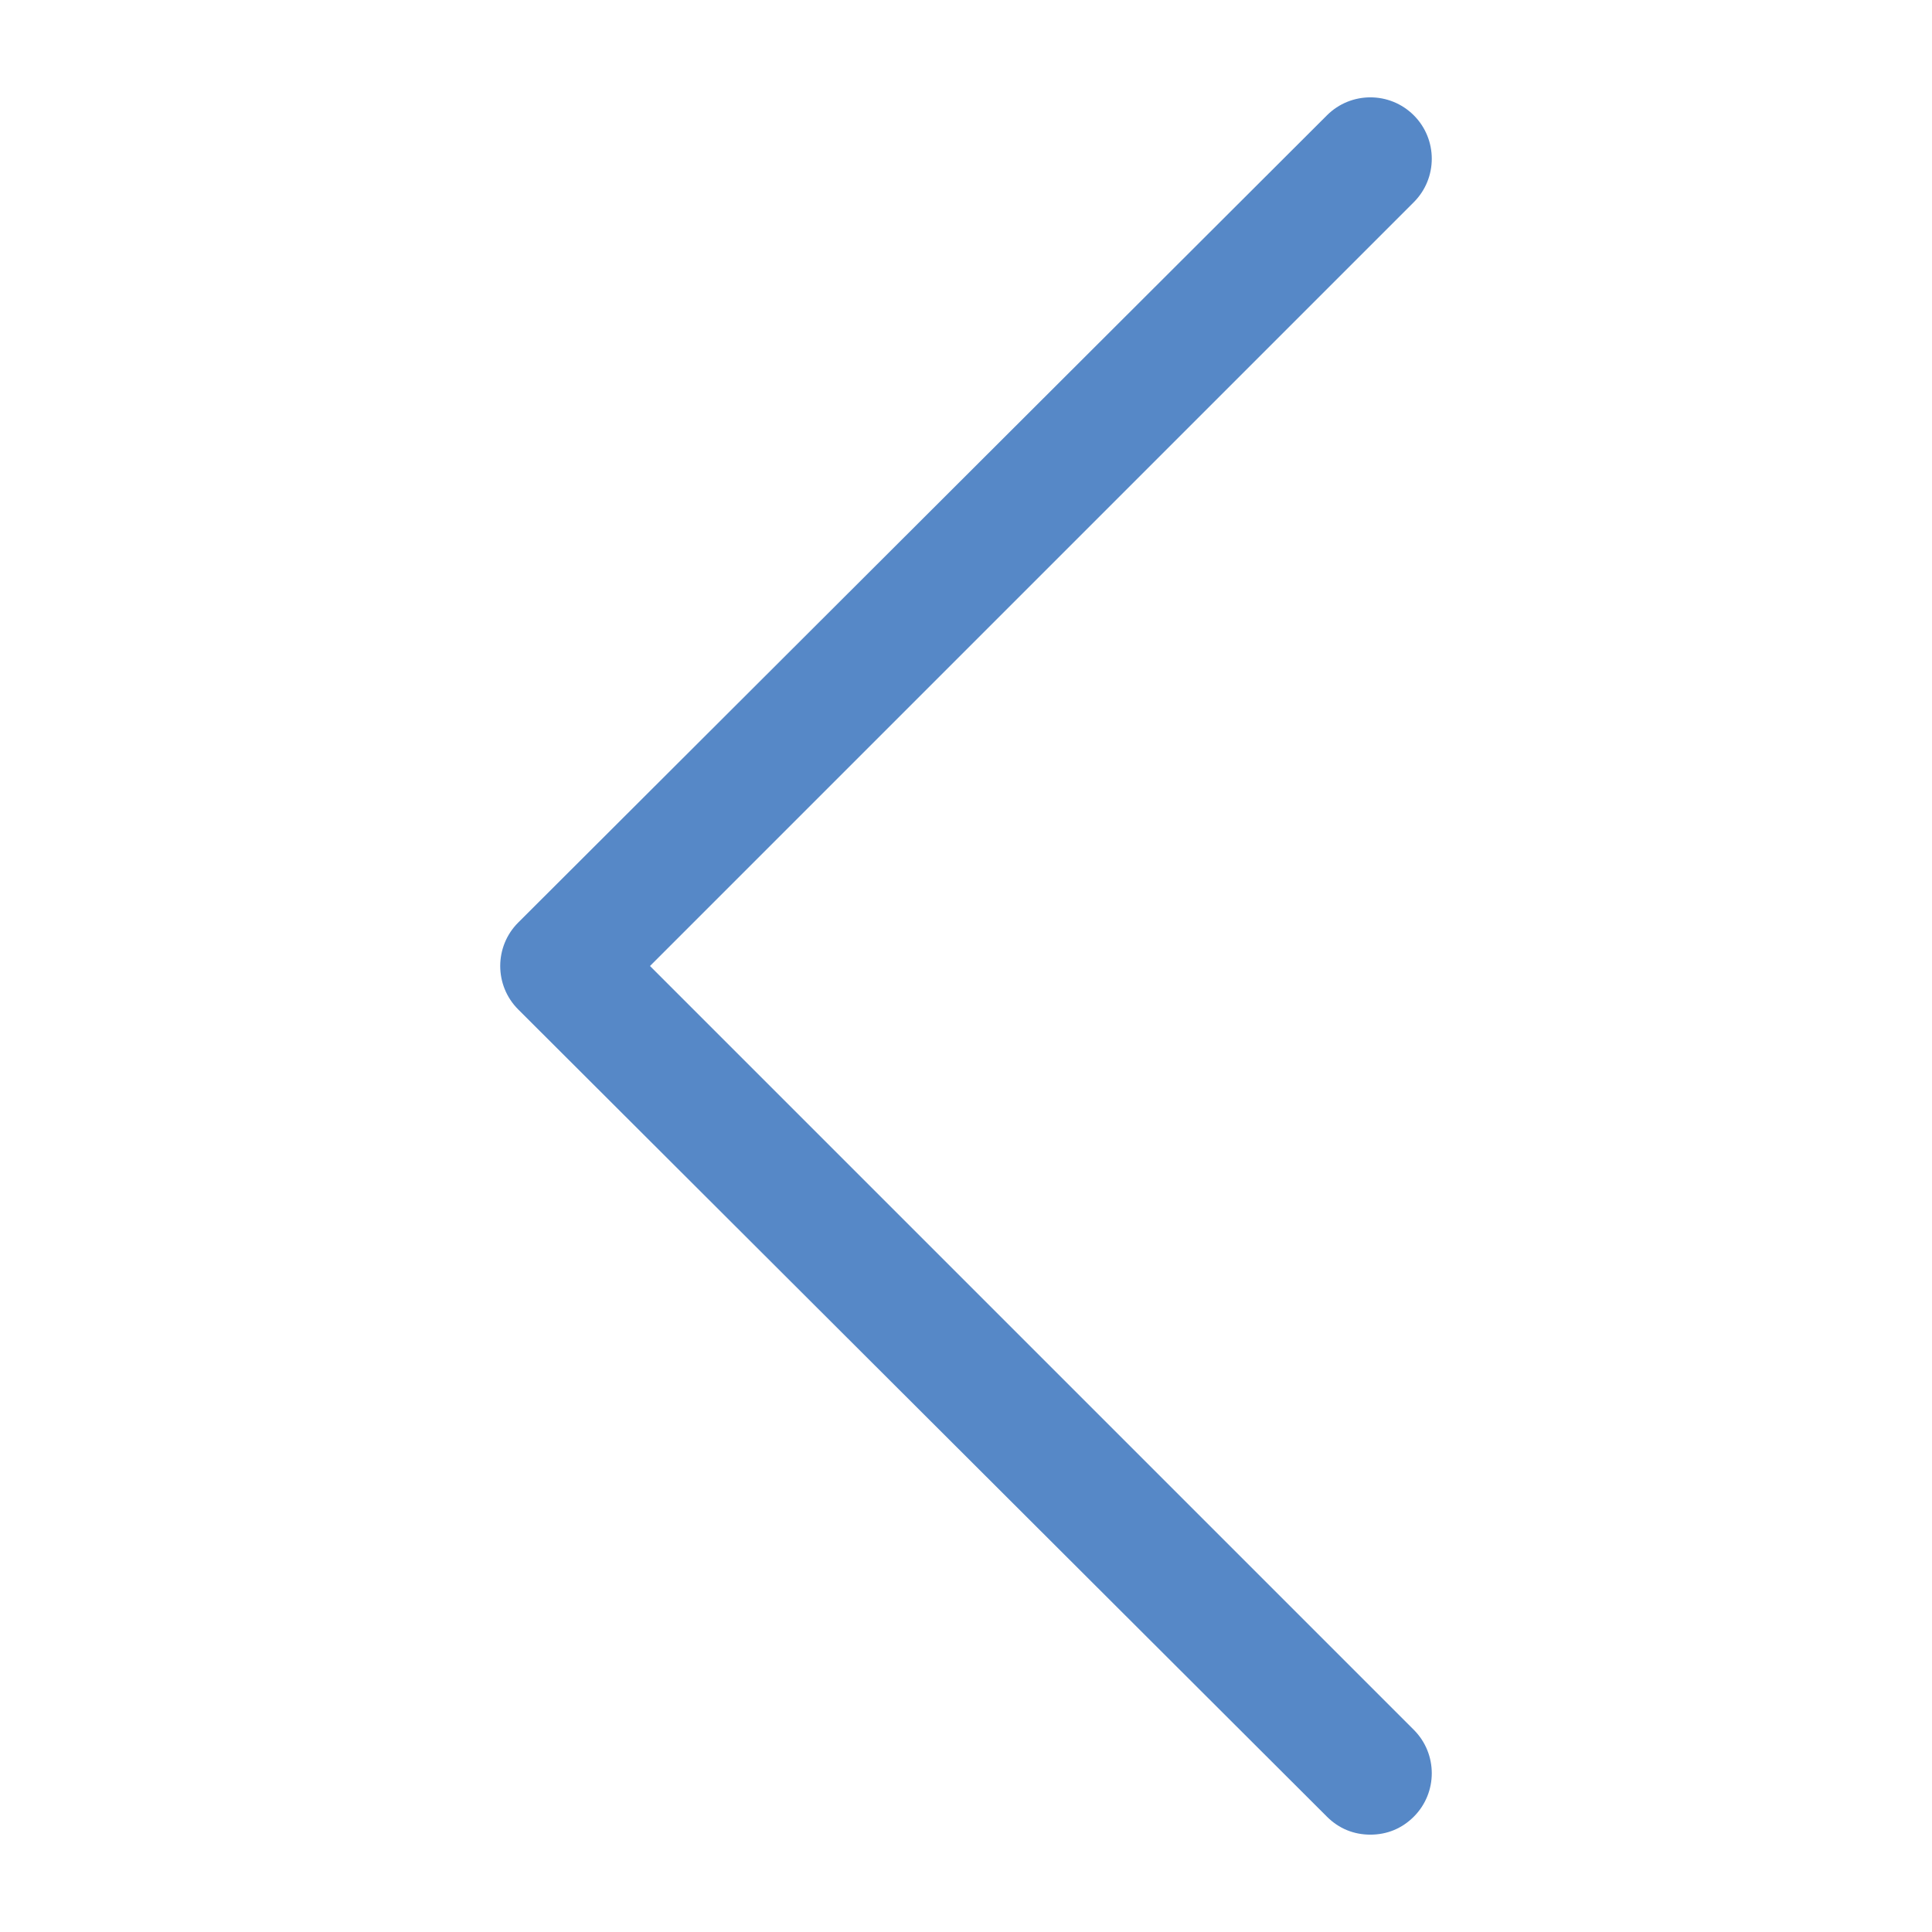
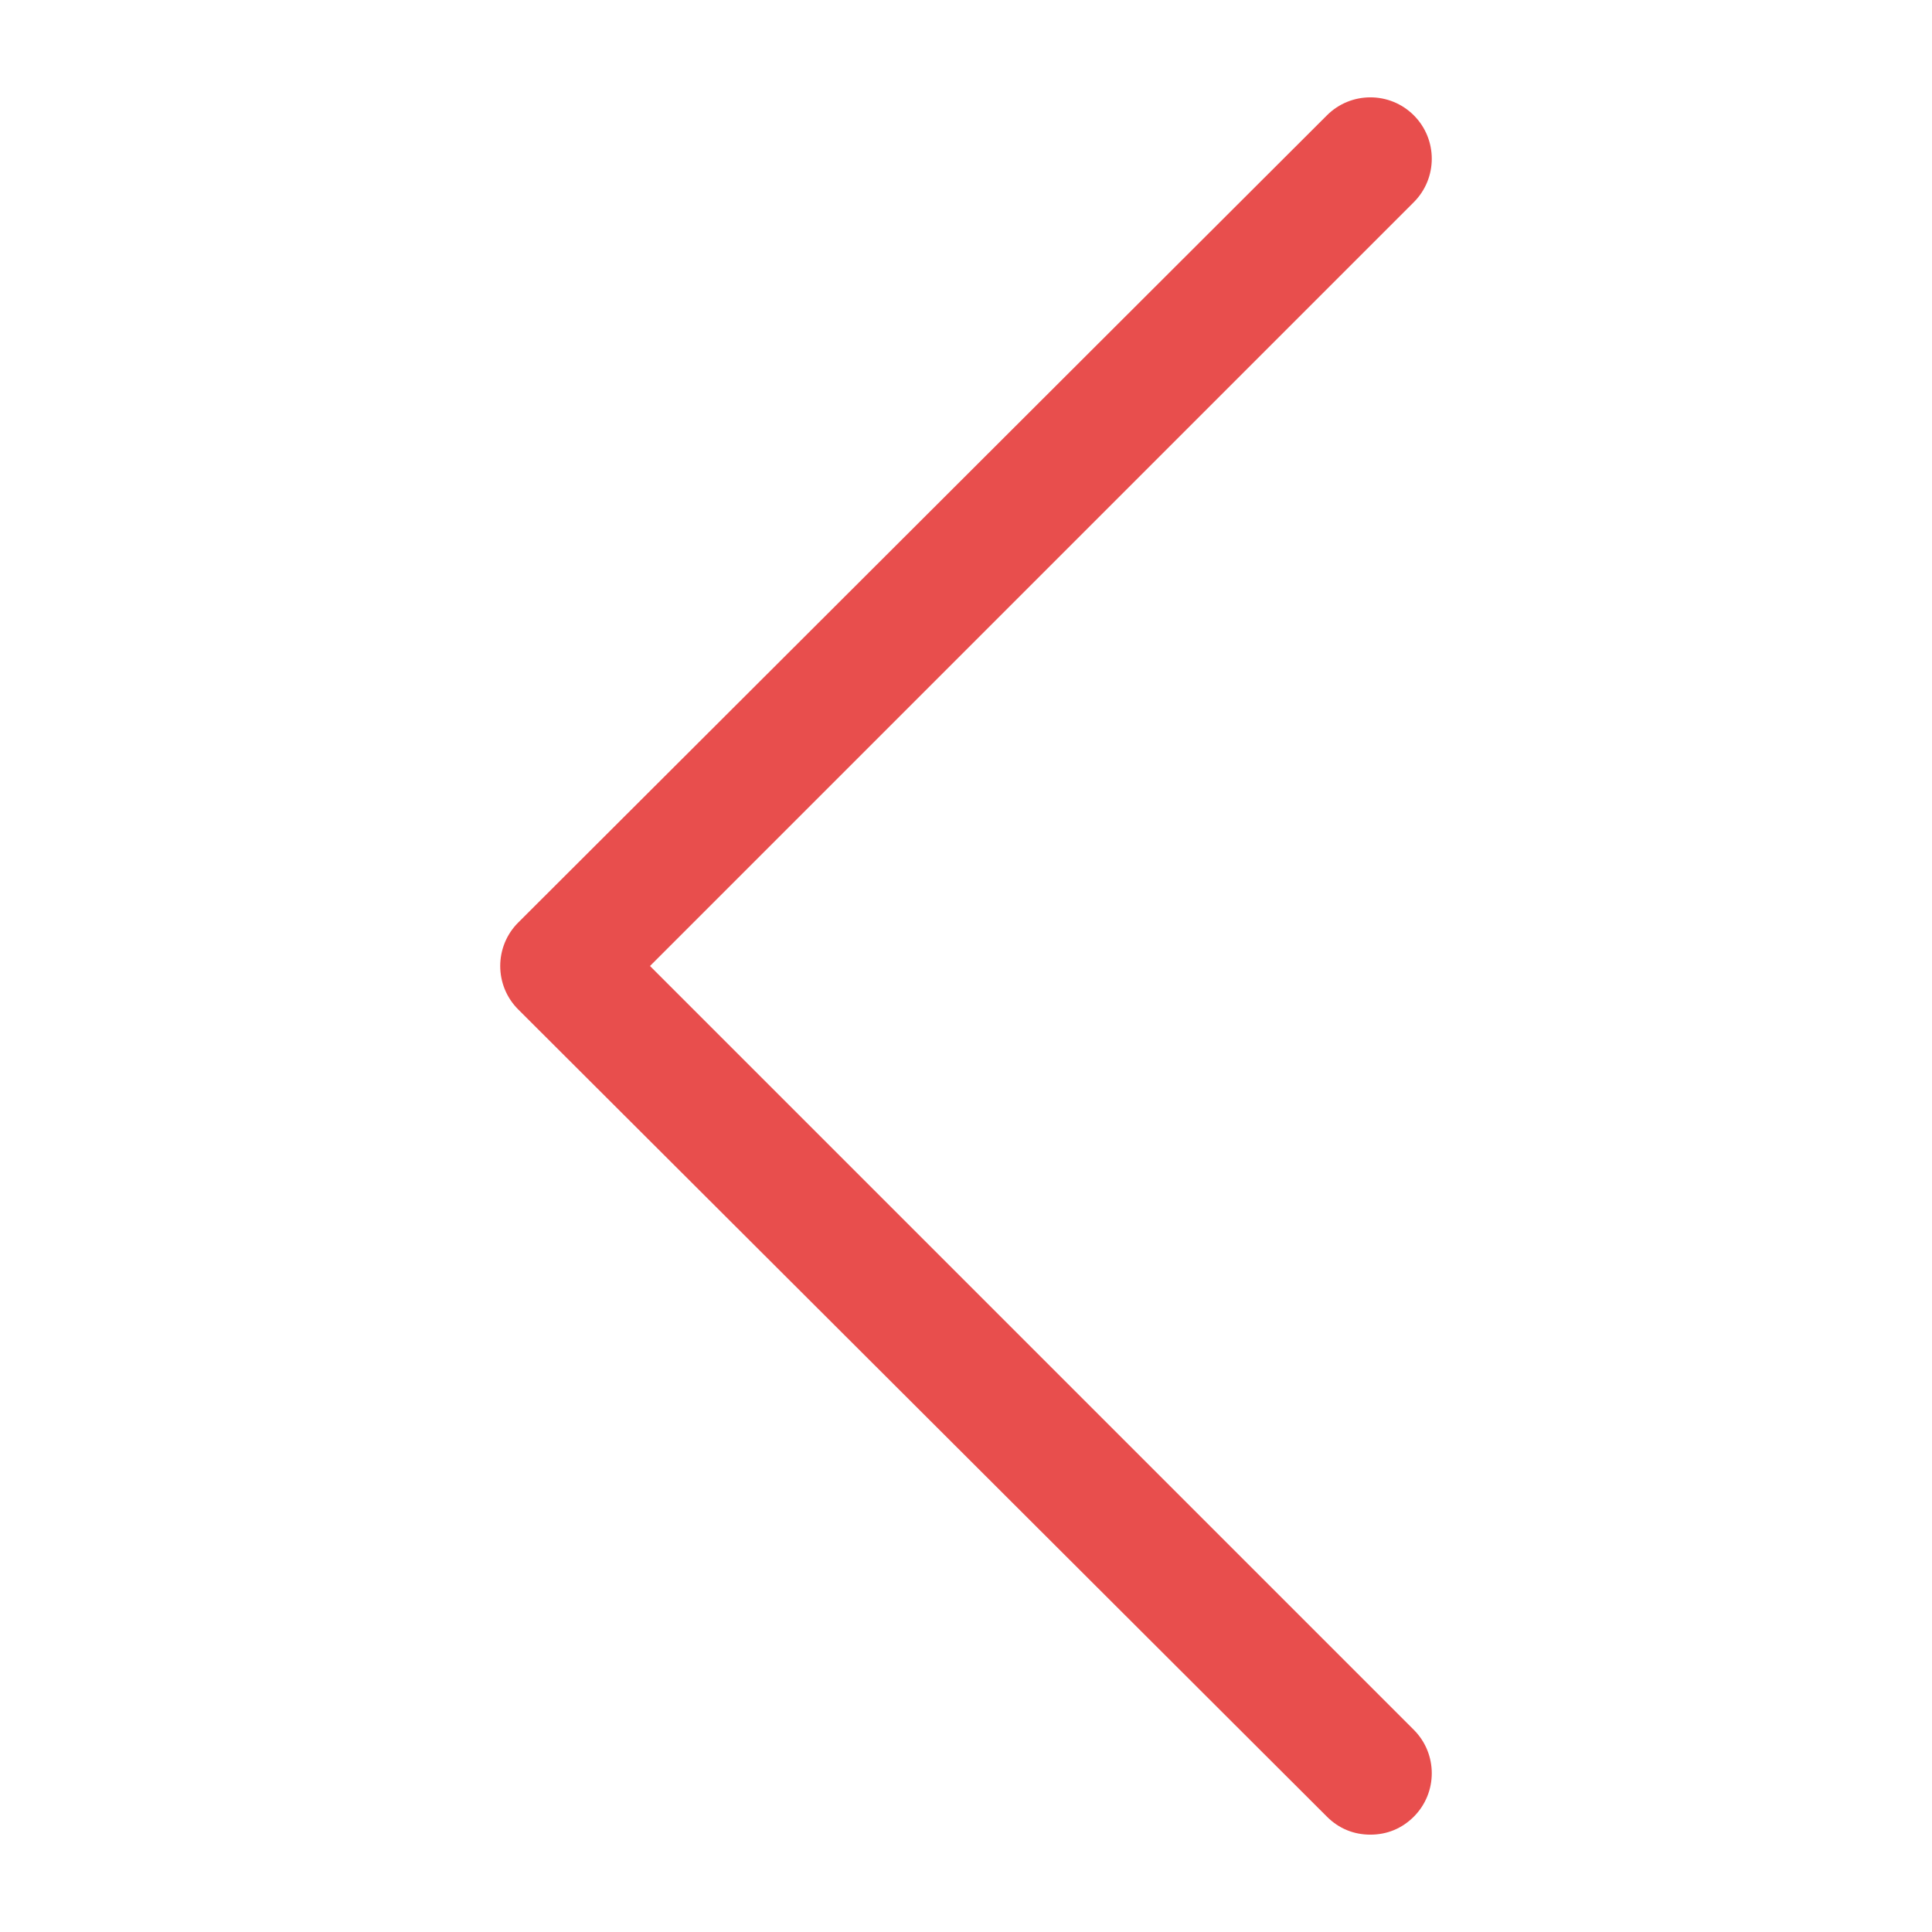
<svg xmlns="http://www.w3.org/2000/svg" version="1.1" viewBox="0 0 129 129" enable-background="new 0 0 129 129" width="512px" height="512px" class="">
  <g>
    <g>
-       <path d="m88.6,121.3c0.8,0.8 1.8,1.2 2.9,1.2s2.1-0.4 2.9-1.2c1.6-1.6 1.6-4.2 0-5.8l-51-51 51-51c1.6-1.6 1.6-4.2 0-5.8s-4.2-1.6-5.8,0l-54,53.9c-1.6,1.6-1.6,4.2 0,5.8l54,53.9z" data-original="#000000" class="active-path" data-old_color="#000000" fill="#5688c7" />
+       <path d="m88.6,121.3c0.8,0.8 1.8,1.2 2.9,1.2s2.1-0.4 2.9-1.2c1.6-1.6 1.6-4.2 0-5.8l-51-51 51-51c1.6-1.6 1.6-4.2 0-5.8s-4.2-1.6-5.8,0l-54,53.9c-1.6,1.6-1.6,4.2 0,5.8l54,53.9z" data-original="#000000" class="active-path" data-old_color="#000000" fill="#e84e4d" />
    </g>
  </g>
</svg>
